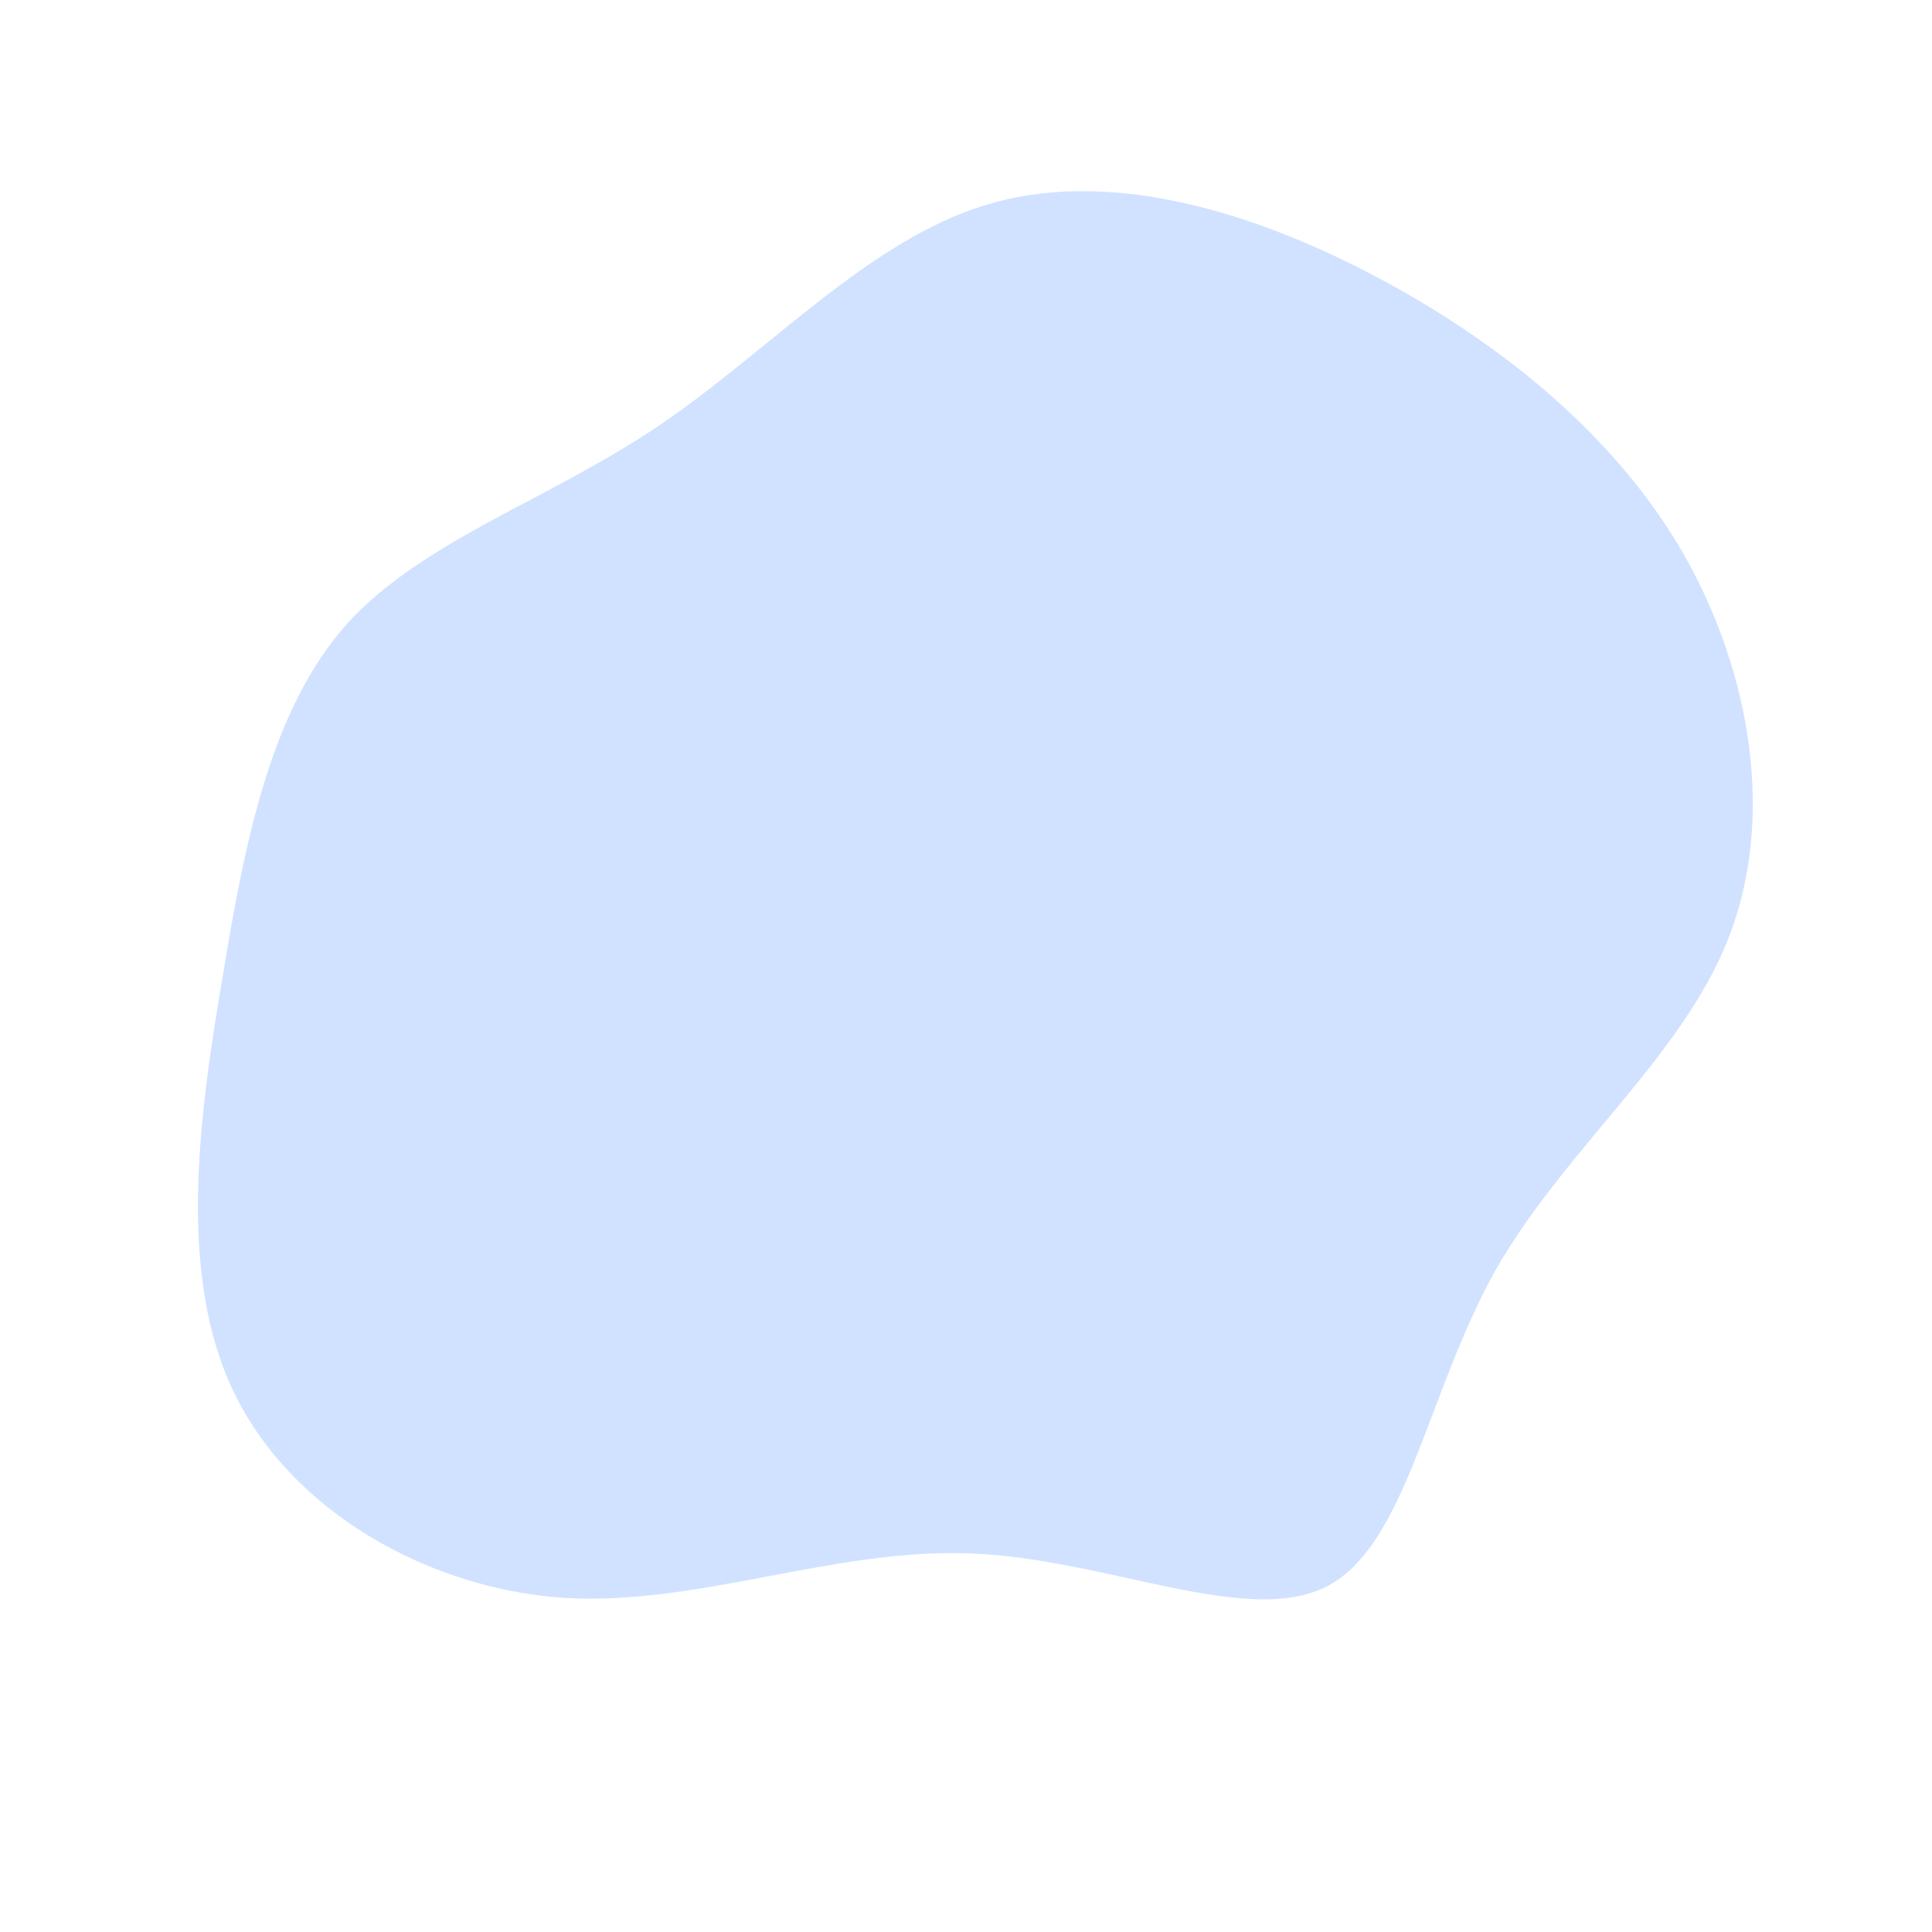
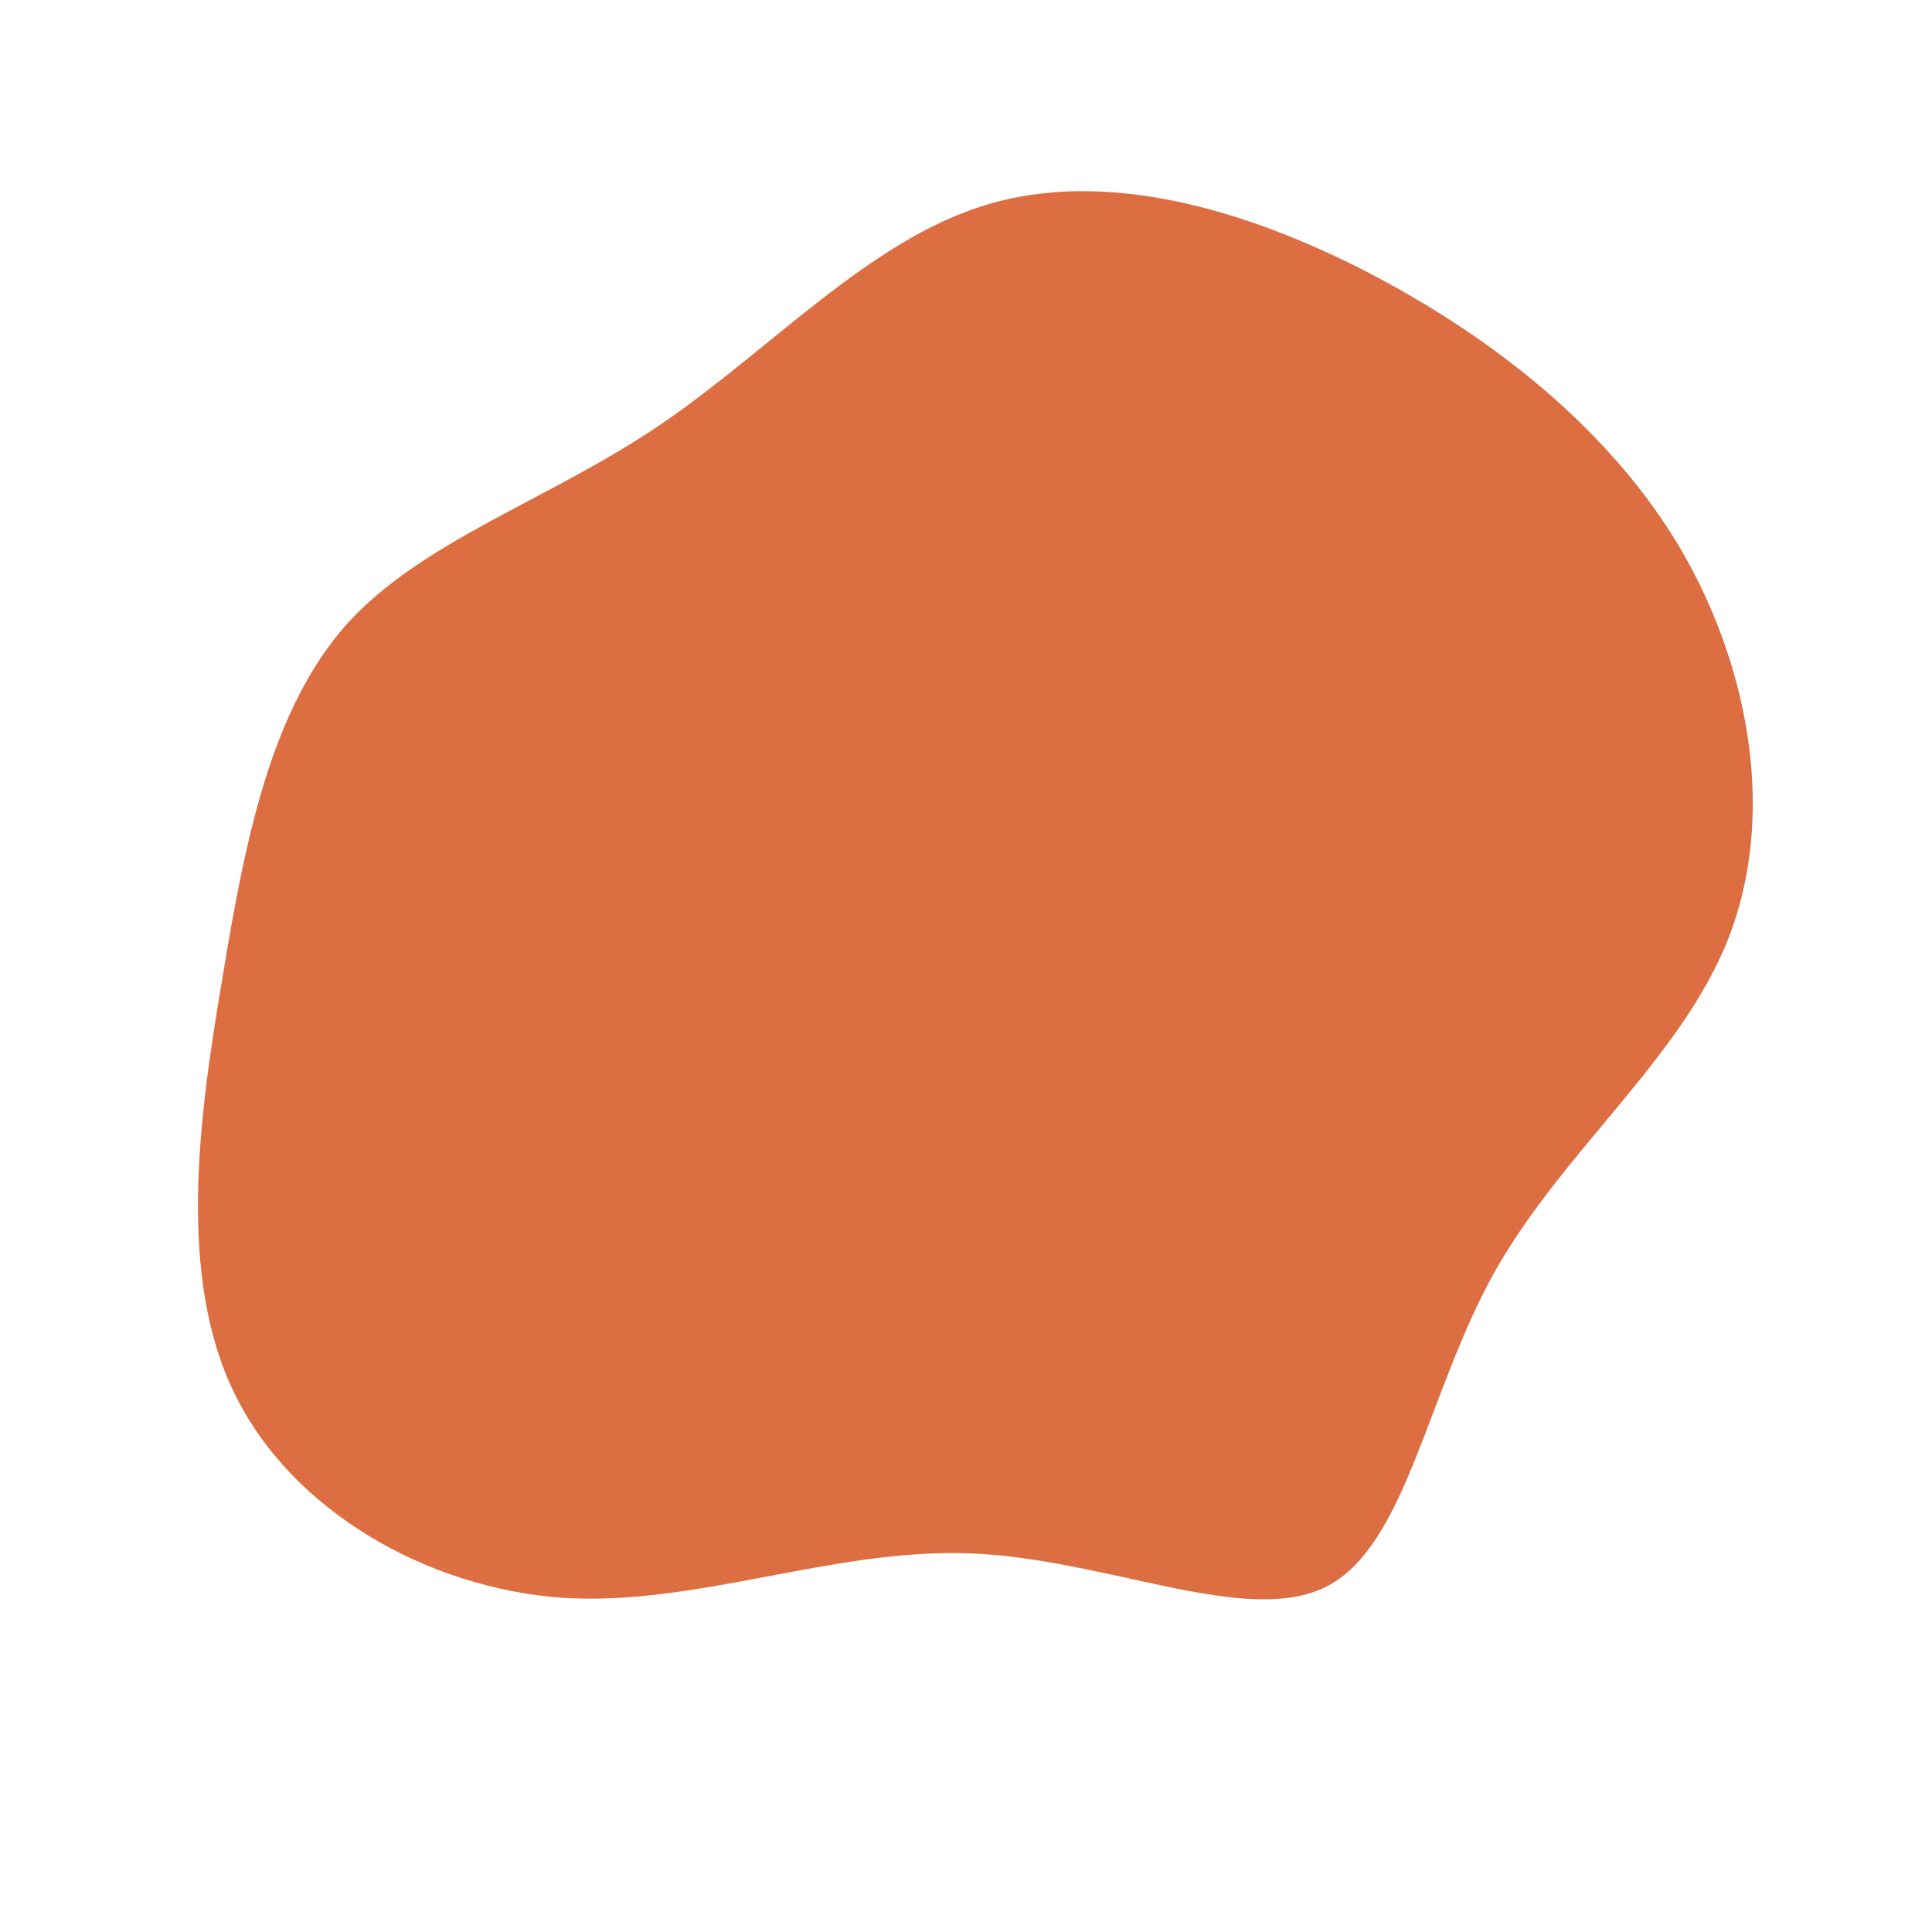
<svg xmlns="http://www.w3.org/2000/svg" viewBox="0 0 200 200">
-   <path fill="#D0E2FF" d="M41.8,-71.7C55,-64.8,67,-55.2,74.2,-42.8C81.3,-30.4,83.8,-15.2,78.9,-2.8C74,9.6,61.8,19.1,54.7,31.7C47.7,44.3,45.6,59.9,37.4,64.2C29.1,68.5,14.5,61.3,0.3,60.8C-13.9,60.3,-27.9,66.3,-41.8,65.4C-55.8,64.4,-69.8,56.4,-75.7,44.3C-81.6,32.3,-79.5,16.1,-77,1.4C-74.6,-13.3,-71.9,-26.6,-64.1,-35.4C-56.2,-44.1,-43.2,-48.2,-31.7,-56C-20.2,-63.8,-10.1,-75.1,2.1,-78.8C14.3,-82.5,28.7,-78.5,41.8,-71.7Z" transform="translate(100 100)" />
+   <path fill="#DD6E42" d="M41.8,-71.7C55,-64.8,67,-55.2,74.2,-42.8C81.3,-30.4,83.8,-15.2,78.9,-2.8C74,9.6,61.8,19.1,54.7,31.7C47.7,44.3,45.6,59.9,37.4,64.2C29.1,68.5,14.5,61.3,0.3,60.8C-13.9,60.3,-27.9,66.3,-41.8,65.4C-55.8,64.4,-69.8,56.4,-75.7,44.3C-81.6,32.3,-79.5,16.1,-77,1.4C-74.6,-13.3,-71.9,-26.6,-64.1,-35.4C-56.2,-44.1,-43.2,-48.2,-31.7,-56C-20.2,-63.8,-10.1,-75.1,2.1,-78.8C14.3,-82.5,28.7,-78.5,41.8,-71.7Z" transform="translate(100 100)" />
</svg>
